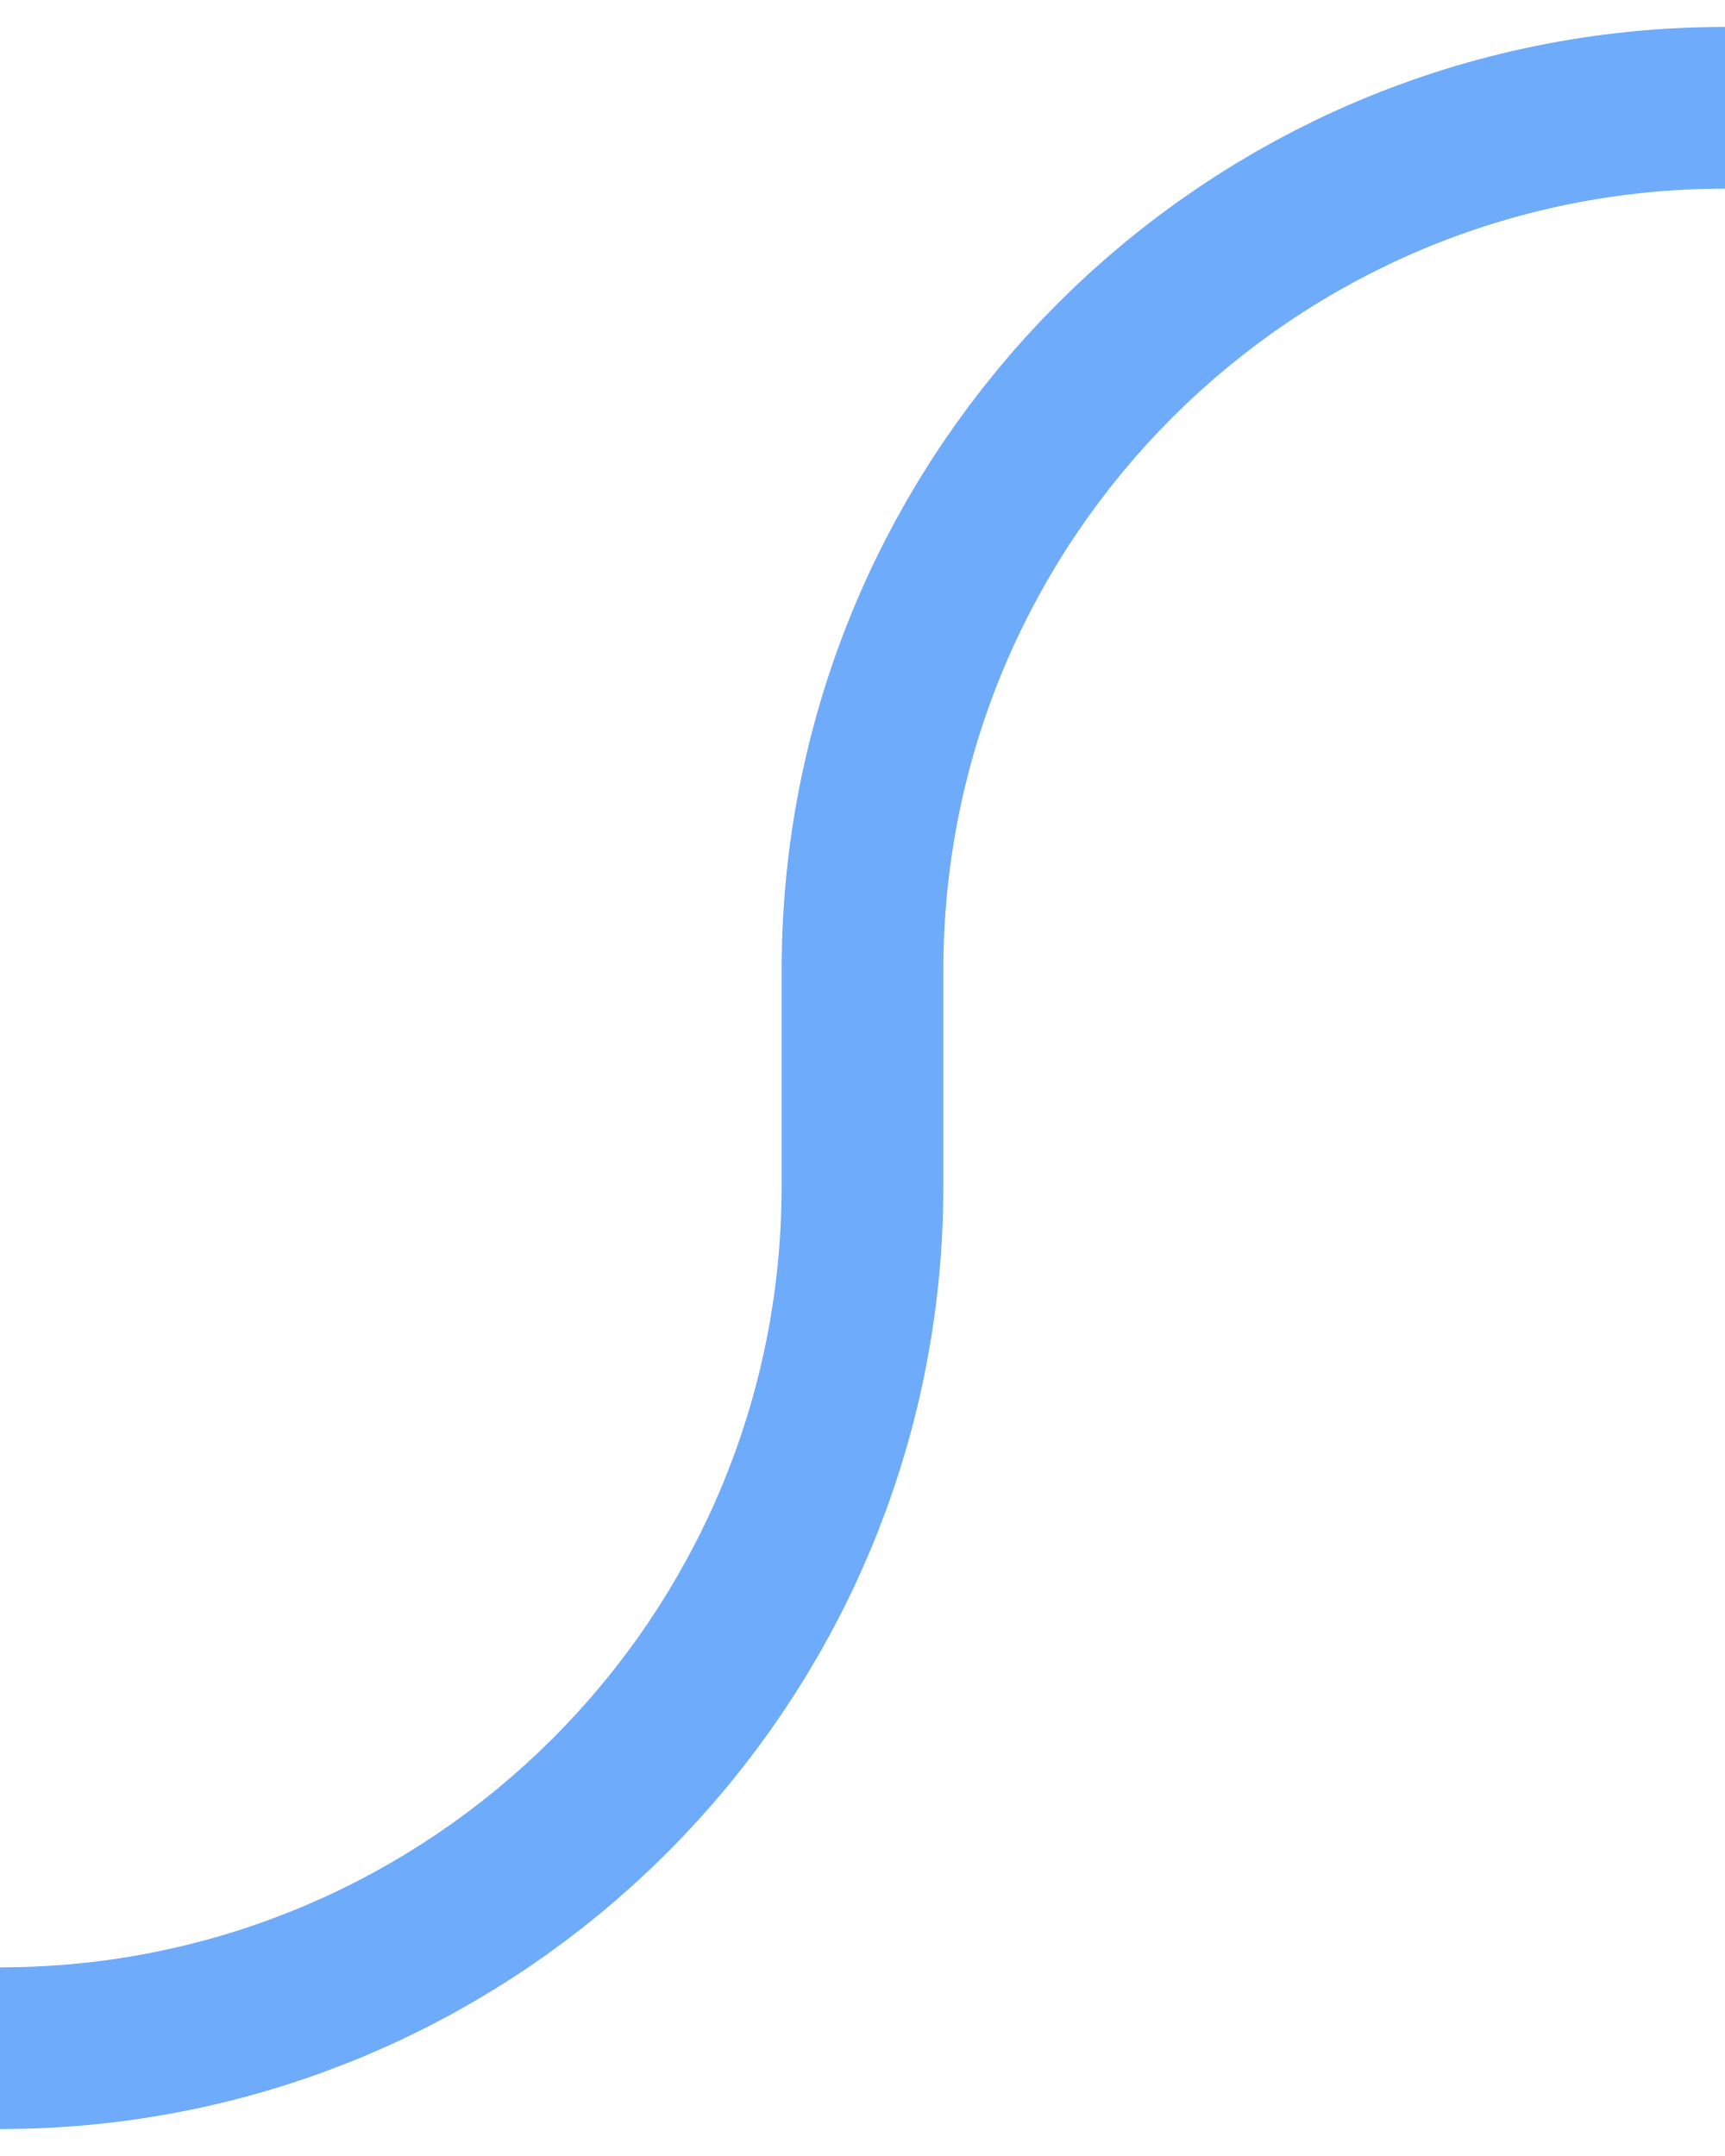
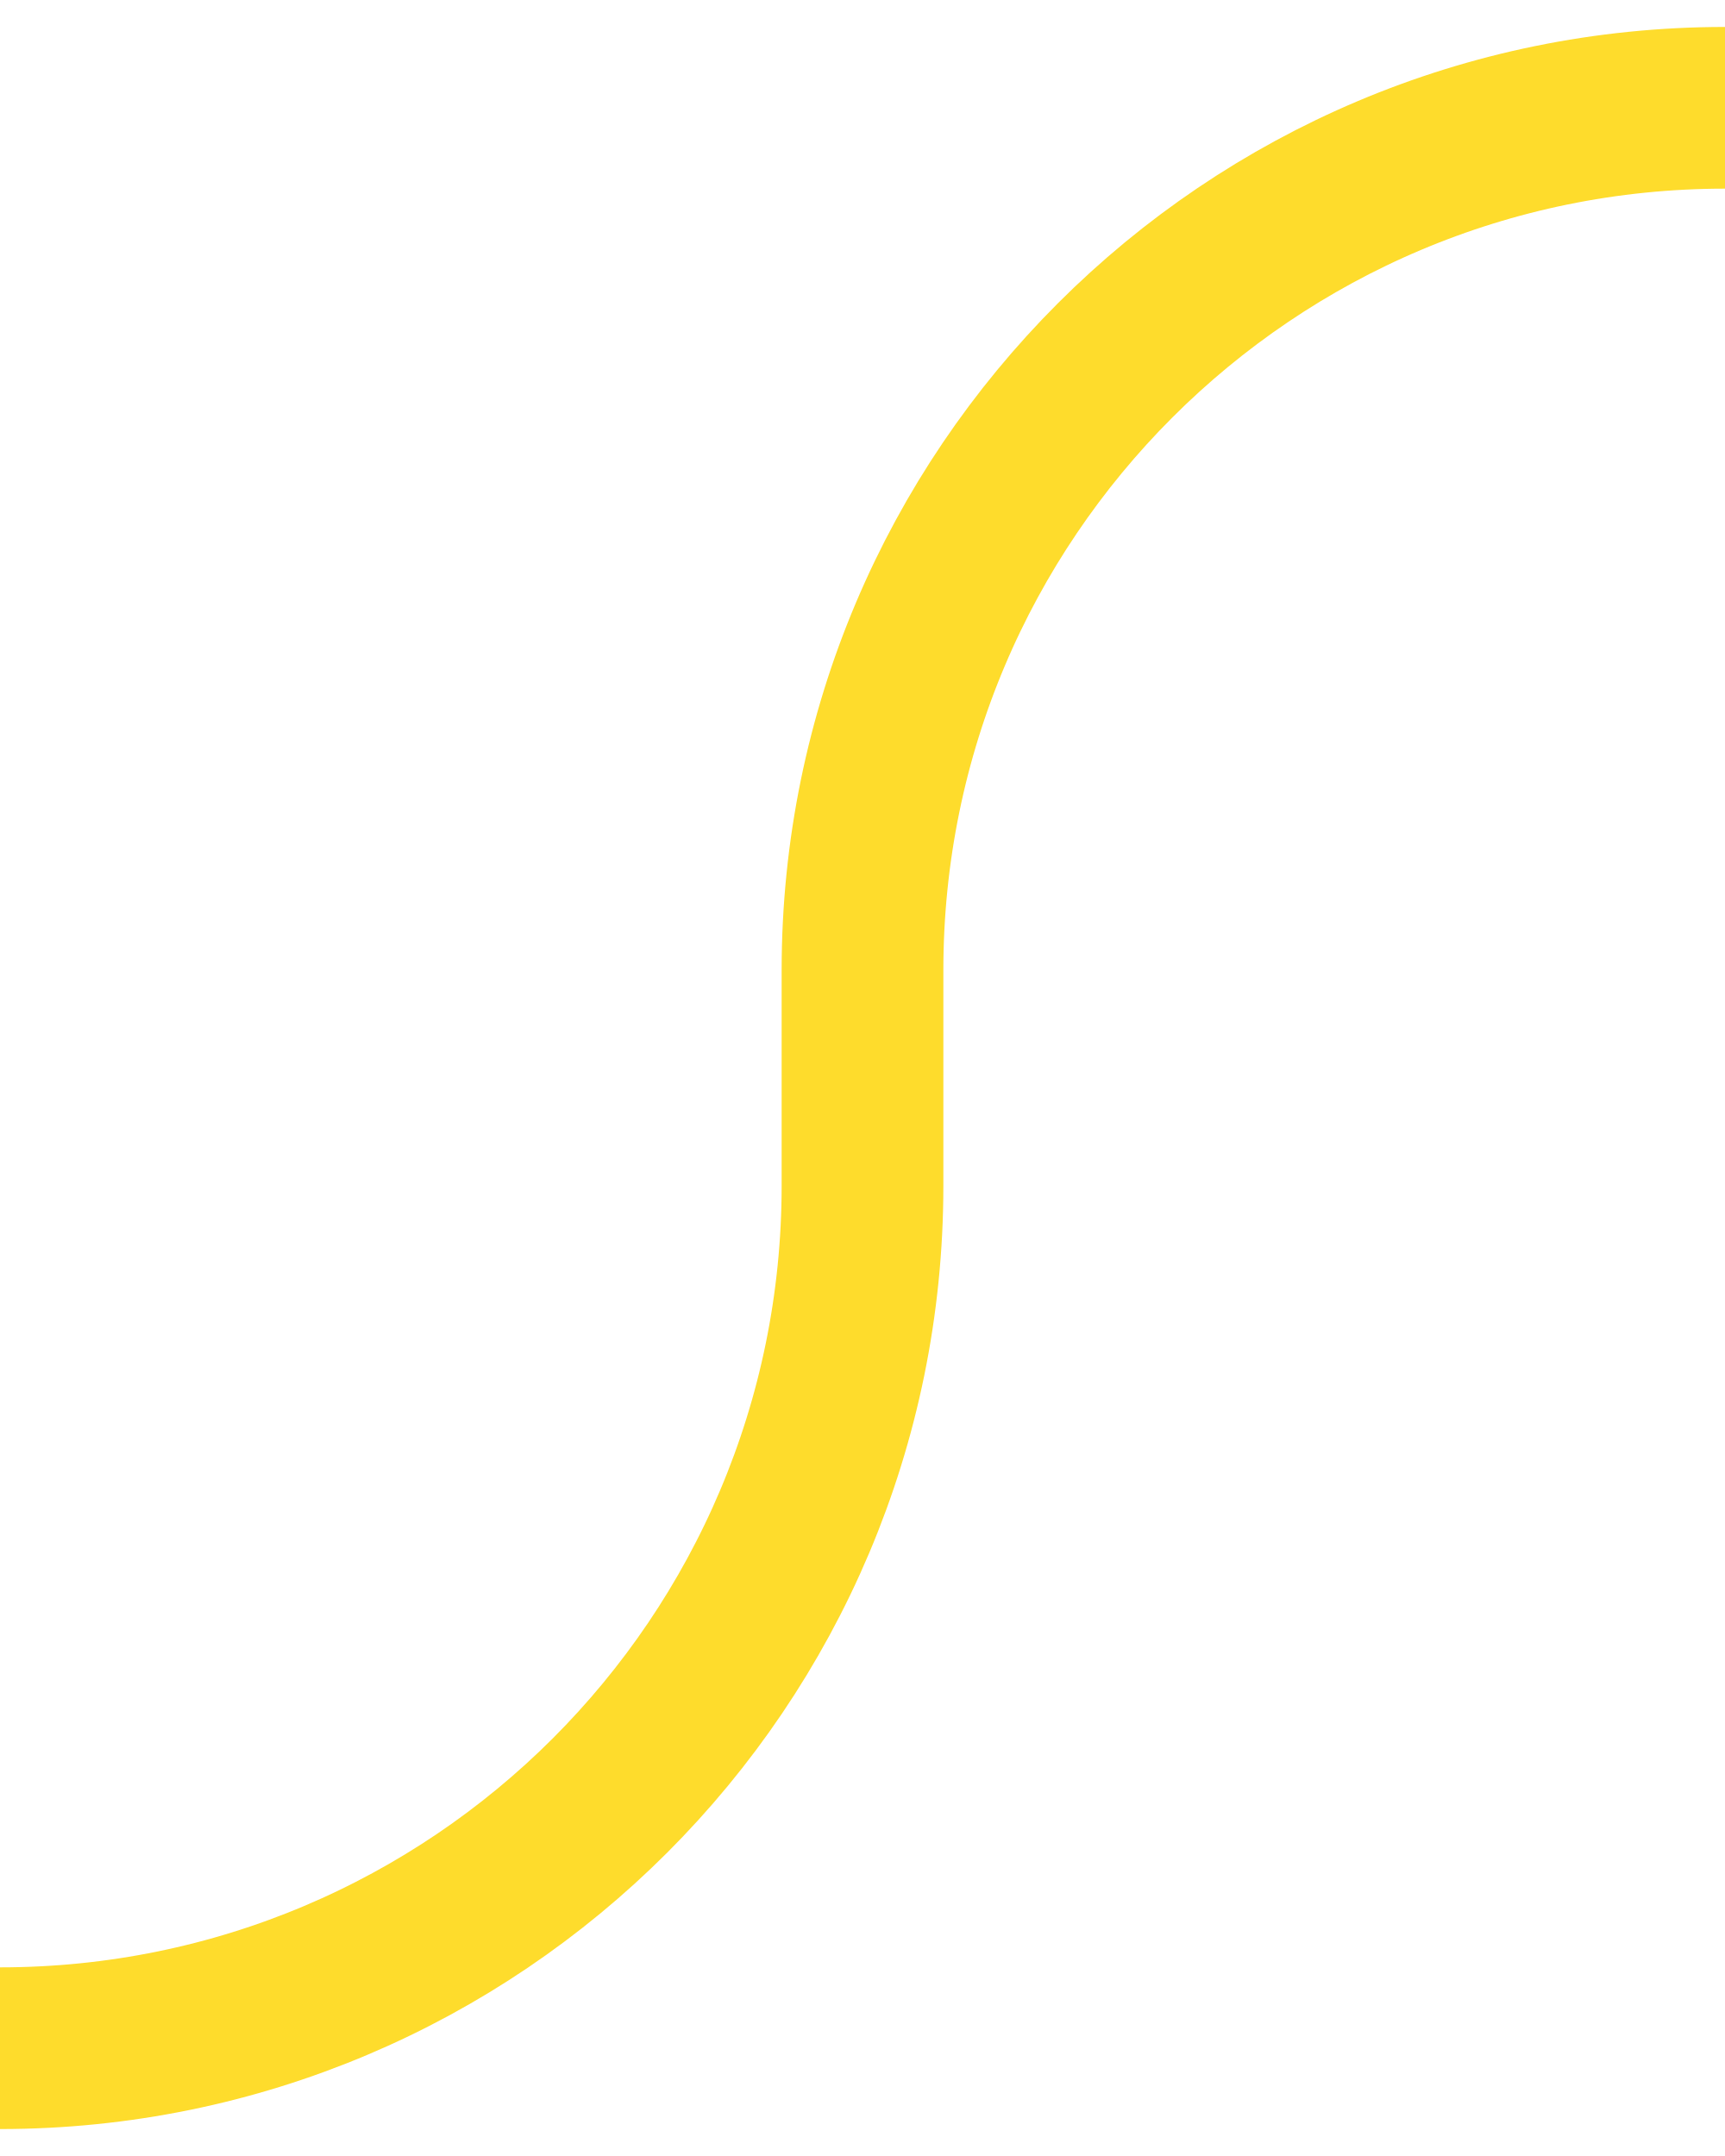
<svg xmlns="http://www.w3.org/2000/svg" width="32px" height="40px" viewBox="0 0 32 40" version="1.1">
  <defs />
  <g id="up-right" stroke="none" stroke-width="1" fill="none" fill-rule="evenodd">
-     <path d="M0,38 L9.79717439e-16,38 C8.837,38 16,30.837 16,22 L16,18 C16,9.163 23.163,2 32,2" id="Path-2" stroke="#6FABFB" stroke-width="3" />
+     <path d="M0,38 L9.79717439e-16,38 C8.837,38 16,30.837 16,22 L16,18 C16,9.163 23.163,2 32,2" id="Path-2" stroke="#FEDC2C" stroke-width="3" />
  </g>
</svg>
